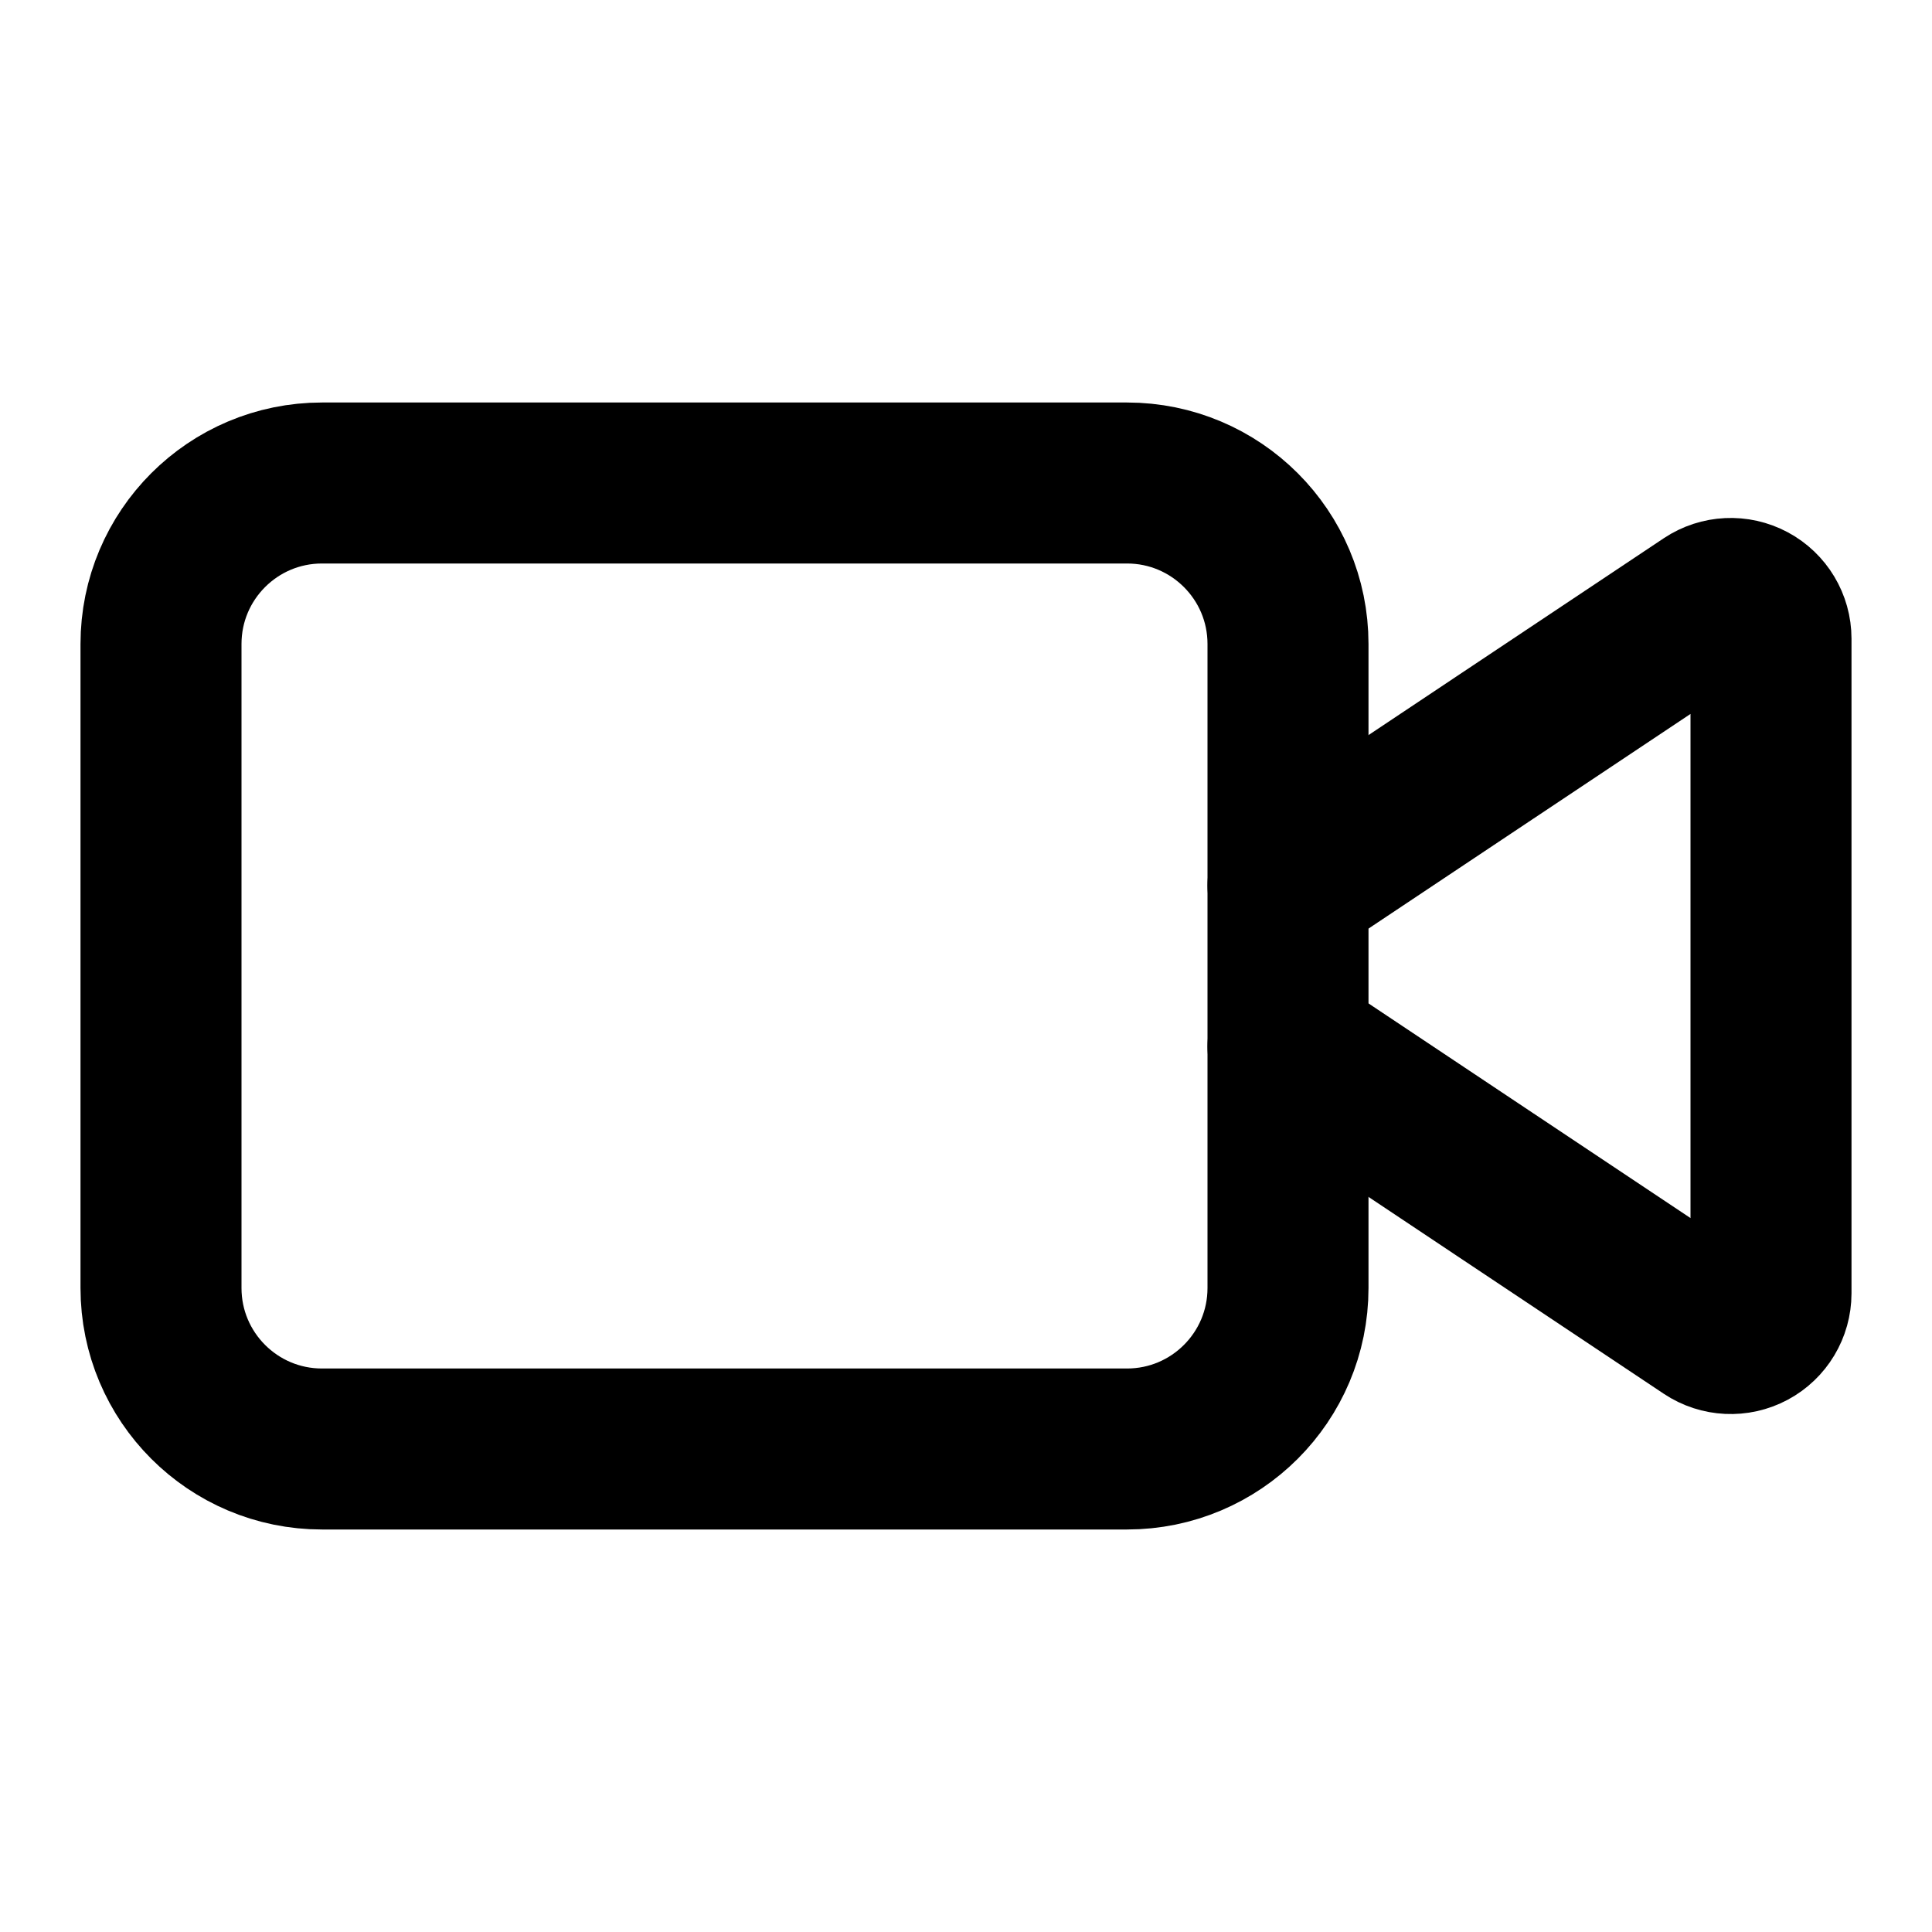
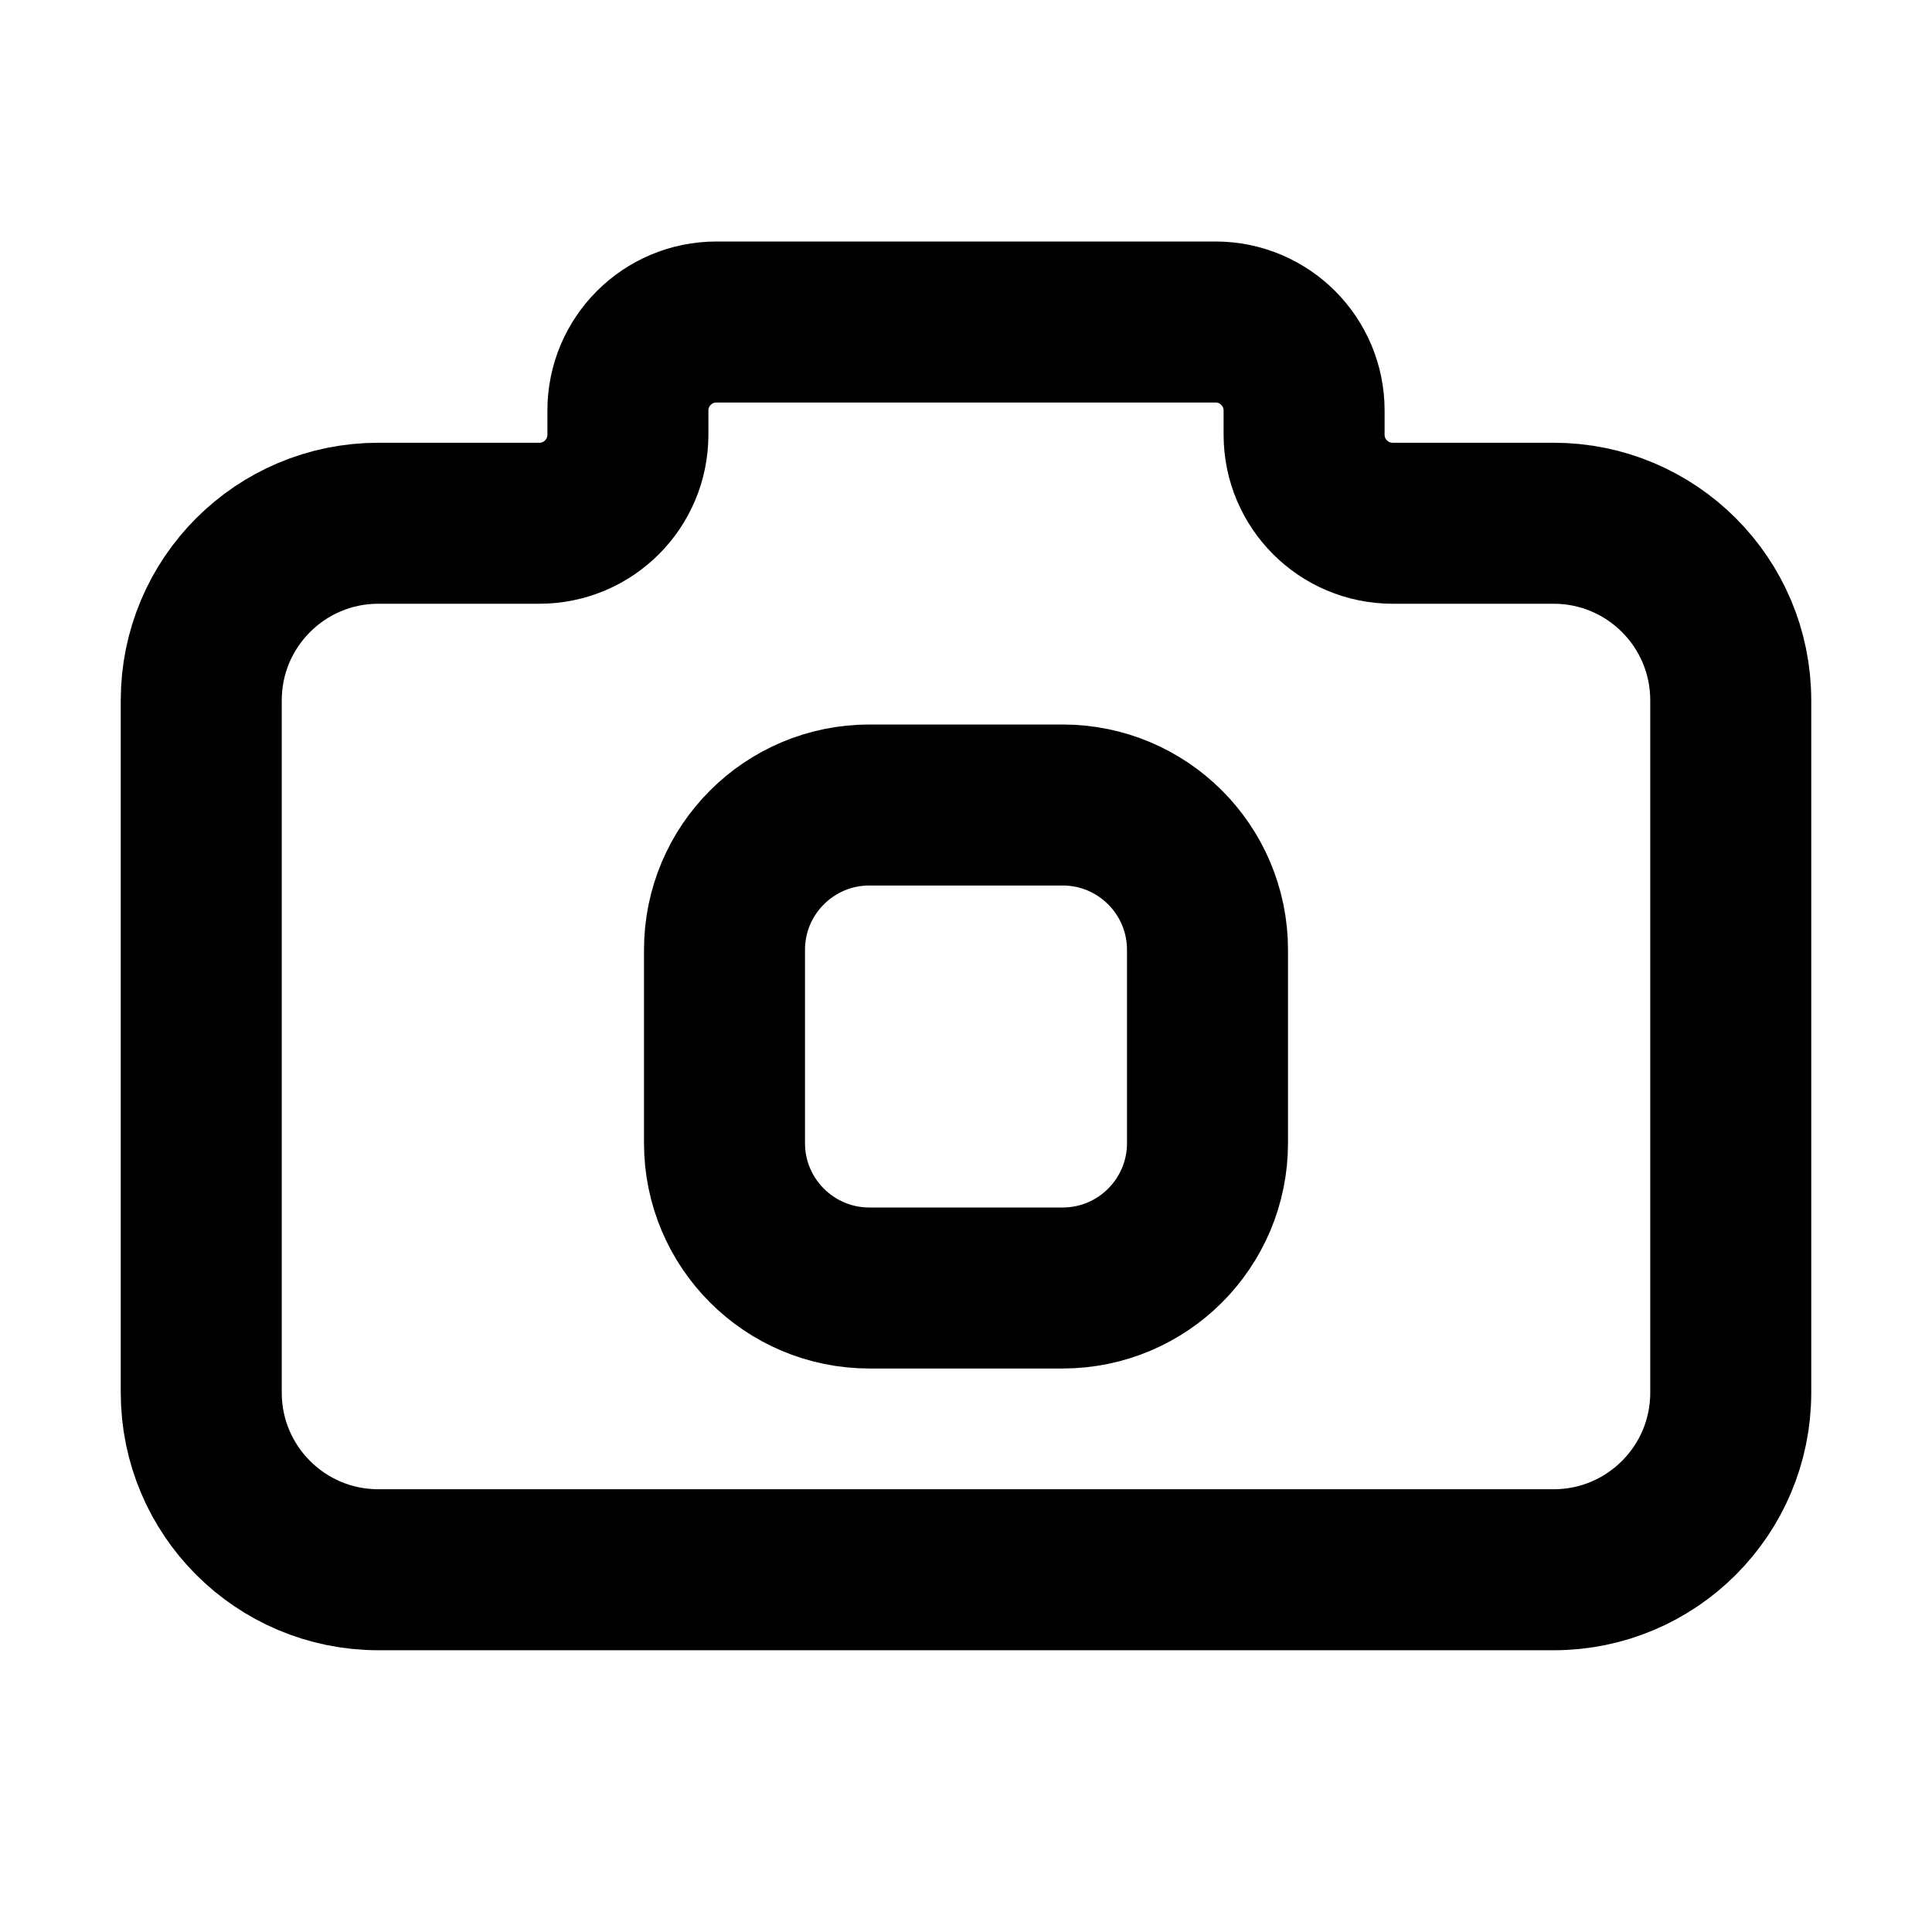
- <svg xmlns="http://www.w3.org/2000/svg" width="24" height="24" viewBox="0 0 24 24" fill="none" stroke="currentColor" stroke-width="2" stroke-linecap="round" stroke-linejoin="round">
-   <path d="m16 13 5.223 3.482a.5.5 0 0 0 .777-.416V7.934a.5.5 0 0 0-.777-.416L16 11" />
-   <rect width="14" height="12" x="2" y="6" rx="2" />
+ <svg xmlns="http://www.w3.org/2000/svg" width="24" height="24" viewBox="0 0 24 24" fill="none" stroke="currentColor" stroke-width="2.0" stroke-linecap="butt" stroke-linejoin="round">
+   <path d="M 2.5 17.3 V 8.7 A 2.2 2.2 0 0 1 4.7 6.5 H 6.7 A 1.1 1.1 0 0 0 7.8 5.4 V 5.1 A 1.1 1.1 0 0 1 8.9 4 H 15.1 A 1.1 1.1 0 0 1 16.2 5.1 V 5.4 A 1.1 1.1 0 0 0 17.3 6.5 H 19.3 A 2.2 2.2 0 0 1 21.5 8.7 V 17.3 A 2.2 2.2 0 0 1 19.3 19.5 H 4.7 A 2.2 2.2 0 0 1 2.5 17.3 Z" />
+   <rect x="9" y="10" width="6" height="6" rx="1.8" />
</svg>
